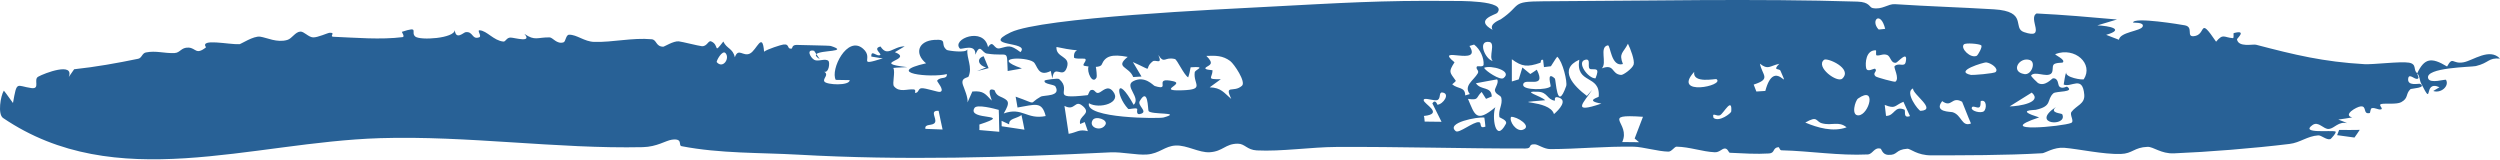
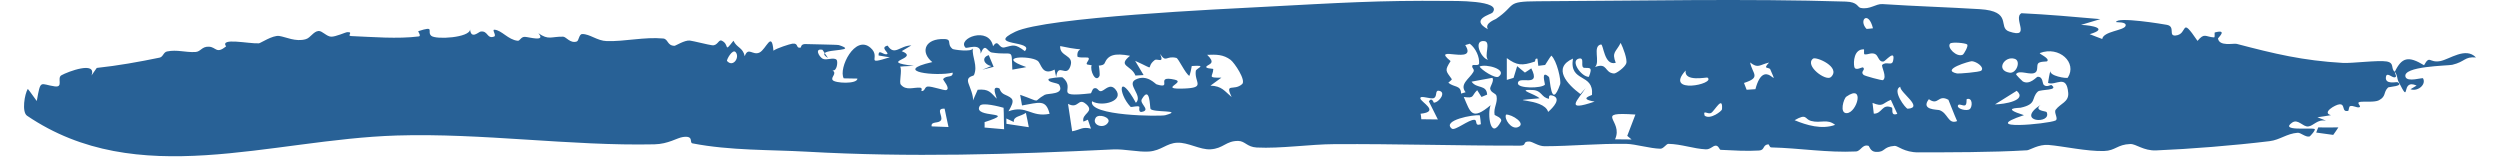
- <svg xmlns="http://www.w3.org/2000/svg" width="204" height="13" viewBox="0 0 204 13" fill="none">
+ <svg xmlns="http://www.w3.org/2000/svg" width="160" height="10" viewBox="0 0 204 13" fill="none">
  <path d="M125.939 0.105C134.21 0.072 143.265 -0.129 151.569 0.132C152.588 0.164 152.519 0.6 152.805 0.658C153.587 0.817 154.057 0.302 154.627 0.34C157.398 0.522 159.989 0.596 162.707 0.761C165.507 0.931 164.183 2.288 165.155 2.619C167.056 3.266 165.439 1.497 166.187 1.099C168.366 1.205 170.564 1.397 172.747 1.591C172.214 1.756 171.681 1.918 171.142 2.071C172.094 2.108 173.455 2.381 171.862 2.843C172.214 2.971 172.543 3.12 172.905 3.244C173.004 2.6 174.688 2.548 174.842 2.166C174.996 1.784 174.049 1.871 174.055 1.838C174.118 1.362 178.003 2.013 178.283 2.066C179.024 2.207 178.374 3.006 179.004 2.954C180.088 2.866 179.366 1.241 180.833 3.402C181.417 2.7 181.468 3.064 182.207 3.113C182.304 3.119 182.228 2.713 182.271 2.702C183.39 2.4 182.53 3.156 182.536 3.197C182.637 3.893 183.838 3.583 184.091 3.65C187.264 4.481 189.589 5.044 192.937 5.236C193.661 5.277 195.865 4.995 196.566 5.113C197.257 5.23 196.886 5.731 197.248 5.972C197.827 4.766 198.38 4.633 199.681 5.428C200.165 4.548 200.103 5.258 201.031 5.082C201.804 4.936 203.15 3.881 204 4.78C203.025 4.698 203.126 5.13 202.029 5.391C201.664 5.477 197.854 5.496 198.138 6.395C198.286 6.863 199.548 6.433 199.597 6.519C199.881 7.023 199.176 7.642 198.552 7.425C198.707 7.323 198.895 7.22 199.062 7.118C197.66 6.489 198.624 8.906 197.558 6.794C197.426 6.535 197.477 6.265 197.26 5.989C197.215 6.103 197.481 6.385 197.252 6.436C197.019 6.487 196.575 5.951 196.509 6.403C196.41 7.06 197.378 6.801 197.451 6.839C197.451 6.835 197.452 6.831 197.453 6.827C198.097 7.176 196.752 7.216 196.688 7.278C196.272 7.687 196.556 8.002 195.932 8.34C195.576 8.533 194.669 8.419 194.334 8.482C194.002 8.545 194.519 8.856 194.295 8.923C194.071 8.989 193.793 8.753 193.53 8.831C193.418 8.865 193.423 9.211 193.369 9.223C192.785 9.357 193.168 8.636 192.639 8.68C192.296 8.709 191.146 9.381 191.939 9.581C191.557 9.651 191.186 9.702 190.806 9.757C191.046 9.86 191.293 9.93 191.526 10.051C190.812 9.886 190.49 10.479 190.042 10.523C189.595 10.567 189.194 9.855 188.701 10.203C187.651 10.941 190.252 10.6 190.575 10.732C190.701 10.784 190.218 11.341 190.143 11.357C189.813 11.427 189.422 11.028 189.167 11.046C188.254 11.113 187.696 11.639 186.826 11.745C183.865 12.106 180.191 12.399 177.386 12.514C176.341 12.556 175.712 11.965 175.243 11.982C174.146 12.021 174.012 12.537 173.055 12.564C171.631 12.606 169.624 12.156 168.436 12.059C167.613 11.993 166.867 12.492 166.653 12.504C163.679 12.683 160.06 12.671 157.594 12.677C156.435 12.68 155.884 12.12 155.645 12.136C154.616 12.206 154.892 12.685 154.058 12.637C153.607 12.611 153.522 12.151 153.462 12.133C152.931 11.981 152.825 12.582 152.411 12.602C150.028 12.716 147.732 12.322 145.372 12.265C145.201 12.26 145.216 11.994 145.105 12.008C144.629 12.073 144.85 12.492 144.353 12.523C143.318 12.588 142.255 12.519 141.157 12.466C141.049 12.46 141 12.118 140.751 12.118C140.502 12.118 140.313 12.442 139.922 12.424C138.901 12.377 137.893 11.989 136.811 11.968C136.632 11.965 136.41 12.377 136.142 12.373C135.299 12.359 134.052 11.985 133.33 11.971C130.949 11.929 128.752 12.163 126.509 12.166C125.981 12.166 125.514 11.784 125.24 11.775C124.622 11.756 125.088 12.117 124.462 12.118C119.345 12.127 114.208 11.963 109.031 11.992C106.998 12.002 104.523 12.376 102.558 12.273C101.741 12.229 101.593 11.73 101.015 11.725C99.984 11.719 99.797 12.359 98.71 12.423C97.842 12.473 96.847 11.834 95.945 11.874C95.042 11.913 94.625 12.533 93.588 12.608C92.734 12.668 91.542 12.387 90.612 12.432C82.09 12.851 73.698 13.105 65.124 12.62C62.099 12.449 58.742 12.538 55.615 11.928C55.322 11.871 55.771 11.272 54.829 11.398C54.324 11.466 53.617 11.982 52.448 12.008C45.496 12.159 38.081 11.055 31.013 11.274C20.424 11.603 9.451 15.865 0.25 9.628C-0.201 9.322 0.044 7.821 0.314 7.395C0.565 7.699 0.797 8.061 1.06 8.405C1.39 6.53 1.332 7.018 2.558 7.187C3.312 7.291 2.71 6.489 3.112 6.261C3.633 5.967 6.081 5.041 5.611 6.283C5.762 6.068 5.902 5.861 6.05 5.651C7.823 5.462 9.545 5.152 11.278 4.795C11.578 4.733 11.591 4.343 11.901 4.281C12.732 4.111 13.391 4.367 14.247 4.328C14.712 4.307 14.777 3.856 15.386 3.885C15.994 3.914 15.981 4.522 16.811 3.861C16.27 3.098 18.683 3.652 19.541 3.605C19.666 3.599 20.687 2.914 21.23 2.992C21.775 3.07 22.602 3.507 23.444 3.259C23.839 3.142 24.078 2.609 24.505 2.578C24.804 2.557 25.164 3.031 25.543 3.051C25.923 3.071 26.743 2.681 26.894 2.675C27.436 2.649 26.838 2.983 27.209 3C29.001 3.075 31.082 3.254 32.849 3.03C33.066 3.002 32.766 2.61 32.795 2.596C34.269 2.114 33.482 2.626 33.88 2.978C34.266 3.318 37.088 3.133 37.109 2.45C37.196 3.305 37.823 2.652 37.986 2.627C38.62 2.53 38.496 3.27 39.111 3.041C39.336 2.957 38.897 2.457 39.139 2.472C39.739 2.508 40.278 3.312 41.075 3.392C41.268 3.412 41.331 3.054 41.673 3.066C42.016 3.079 43.453 3.516 42.79 2.762C43.661 3.366 43.837 3.034 44.85 3.051C45.107 3.056 45.438 3.633 45.984 3.454C46.169 3.394 46.164 2.837 46.442 2.833C47.078 2.821 47.677 3.397 48.485 3.419C49.995 3.463 51.602 3.059 53.176 3.203C53.603 3.242 53.497 3.801 54.119 3.812C54.21 3.812 54.96 3.329 55.39 3.374C55.648 3.401 56.989 3.741 57.26 3.768C57.707 3.812 57.787 3.272 58.032 3.377C58.74 3.682 58.172 4.478 59.024 3.389C59.304 3.993 59.802 3.932 59.962 4.675C60.252 3.861 60.627 4.643 61.19 4.371C61.752 4.098 62.213 2.521 62.349 4.218C62.612 4.011 63.731 3.659 63.919 3.634C64.476 3.561 64.178 4.03 64.598 3.967C64.672 3.956 64.595 3.635 65.069 3.667C65.38 3.688 67.661 3.708 67.797 3.752C69.351 4.254 66.951 4.07 66.614 4.417C66.555 4.326 66.496 4.235 66.433 4.145C65.746 3.993 66.137 4.718 66.449 4.886C66.76 5.055 67.342 4.732 67.6 4.97C67.729 5.089 67.649 5.959 67.26 5.854C67.677 6.121 67.107 6.404 67.272 6.656C67.453 6.932 69.328 7.017 69.338 6.538C68.988 6.521 68.552 6.537 68.198 6.518C67.735 5.685 69.141 2.842 70.431 3.978C71.367 4.8 69.825 5.453 72.038 4.763C71.698 4.73 71.41 4.652 71.101 4.617C71.068 3.993 71.57 4.68 71.828 4.481C71.953 4.384 71.187 3.942 71.852 3.795C72.424 4.687 72.864 3.789 73.823 3.779C73.556 3.938 73.289 4.096 73.023 4.256C74.644 4.903 70.879 5.117 74.031 5.479C73.651 5.508 73.274 5.5 72.893 5.544C73.078 5.872 72.782 6.833 72.947 7.037C73.381 7.57 74.023 7.249 74.552 7.295C74.784 7.315 74.64 7.575 74.659 7.576C74.977 7.605 74.906 7.224 75.185 7.2C75.535 7.17 76.546 7.54 76.71 7.498C77.134 7.39 76.428 6.639 76.469 6.583C76.739 6.219 77.291 6.521 77.263 6.045C75.933 6.372 72.103 5.952 75.568 5.165C74.613 4.396 74.889 3.336 76.263 3.253C77.399 3.183 76.666 3.608 77.257 4.075C77.334 4.133 78.855 4.356 78.933 4.026C78.872 4.787 79.368 5.46 79.035 6.245C78.987 6.36 78.362 6.315 78.58 6.945C78.689 7.262 79.002 7.952 78.951 8.355C79.08 8.075 79.214 7.759 79.344 7.467C80.28 7.385 80.413 7.687 80.925 8.21C80.901 7.992 80.429 7.074 81.147 7.353C81.183 7.37 81.215 7.699 81.58 7.863C82.317 8.19 82.471 8.292 81.905 9.259C83.432 8.708 83.761 9.785 85.327 9.47C85.016 8.227 84.465 8.535 83.031 8.774C82.969 8.479 82.94 8.186 82.876 7.887C84.784 8.557 83.841 8.489 84.922 7.889C85.187 7.742 86.598 7.899 86.127 7.062C86.016 6.865 85.139 6.888 85.24 6.577C85.259 6.518 86.325 6.368 86.419 6.448C87.598 7.438 85.491 8.128 88.738 7.767C88.827 7.757 88.859 7.395 89.034 7.345C89.362 7.251 89.366 7.67 89.66 7.573C89.954 7.476 90.361 6.912 90.802 7.433C91.61 8.383 89.705 8.929 88.857 8.425C88.513 9.666 94.573 9.693 94.949 9.587C96.588 9.124 93.86 9.391 93.719 9.047C93.661 8.902 93.69 7.056 92.999 8.254C92.795 8.609 93.649 9.076 93.139 9.272C92.63 9.467 92.832 8.924 92.795 8.886C92.668 8.756 92.126 8.958 92.055 8.881C90.974 7.712 91.073 5.945 92.507 8.555C93.131 7.965 91.698 7.024 92.474 6.624C93.418 6.138 94.106 6.979 94.225 7.017C95.647 7.466 94.007 6.237 95.744 6.63C96.711 6.848 94.297 7.447 96.505 7.367C98.353 7.299 97.355 6.871 97.49 5.899C97.521 5.671 98.534 5.393 97.155 5.493C97.116 5.746 97.042 6.08 96.955 6.313C96.617 6.128 96.053 4.861 95.873 4.817C94.996 4.606 95.038 5.264 94.521 4.489C94.89 5.336 94.289 4.826 94.063 5.005C93.225 5.664 94.324 5.909 92.443 5.062C92.688 5.459 92.91 5.849 93.147 6.245C92.921 6.258 92.696 6.272 92.47 6.286C92.133 5.411 90.935 5.523 92.02 4.642C90.715 4.392 90.187 4.583 89.901 5.263C89.847 5.393 89.651 5.445 89.42 5.458C89.464 5.649 89.52 6.241 89.483 6.313C89.159 6.951 88.655 5.849 88.827 5.428C88.665 5.408 88.538 5.385 88.493 5.374C88.207 5.309 88.767 4.929 88.535 4.798C88.459 4.756 87.655 4.839 87.639 4.684C87.542 3.693 88.866 4.408 86.207 3.832C86.143 4.734 87.378 4.536 87.061 5.494C86.72 6.524 86.026 5.143 85.874 6.406C85.818 6.198 85.793 6.025 85.744 5.789C84.668 6.339 84.654 5.287 84.325 5.055C83.687 4.601 80.753 4.669 83.388 5.581C83.002 5.672 82.609 5.714 82.226 5.794C82.138 3.908 82.372 4.659 80.525 4.371C80.119 4.307 79.987 3.477 79.588 4.463C79.642 3.496 78.439 4.08 78.327 3.963C77.607 3.2 80.28 2.138 80.623 3.847C81.074 3.182 81.072 4.061 81.576 3.945C82.304 3.776 82.405 3.605 83.269 4.254C84.119 3.34 79.94 3.852 82.473 2.639C85.007 1.425 99.762 0.749 103.204 0.567C109.44 0.238 112.718 0.023 118.32 0.077C118.872 0.082 123.043 -0.006 122.176 1.051C122.052 1.202 120.258 1.604 121.797 2.434C121.483 1.944 122.388 1.626 122.464 1.575C124.205 0.404 123.197 0.117 125.939 0.105ZM134.066 9.53C130.488 9.289 133.116 9.995 132.373 11.59C132.832 11.595 133.29 11.599 133.749 11.604C133.628 11.504 133.509 11.404 133.389 11.304C133.388 11.304 133.388 11.304 133.387 11.304C133.613 10.713 133.84 10.121 134.066 9.53ZM192.554 10.598C192.415 10.808 192.277 11.018 192.125 11.224C191.653 11.159 191.182 11.095 190.709 11.029C190.766 10.887 190.82 10.743 190.876 10.6C191.436 10.606 191.993 10.613 192.554 10.598ZM88.356 8.656C87.687 8.072 87.748 9.114 86.859 8.639C86.967 9.408 87.088 10.16 87.203 10.921C87.88 10.808 88.034 10.515 88.769 10.703C88.683 10.456 88.596 10.208 88.512 9.959C88.39 10.012 88.26 10.072 88.141 10.119C87.952 9.428 89.127 9.325 88.359 8.655C88.358 8.655 88.357 8.656 88.356 8.656ZM81.498 8.966C81.138 8.866 79.712 8.489 79.518 8.808C78.858 9.887 82.881 9.202 79.916 10.162C79.93 10.314 79.916 10.462 79.916 10.612C80.457 10.665 80.996 10.711 81.541 10.753C81.512 10.156 81.531 9.566 81.498 8.966ZM121.125 9.596C120.572 9.513 117.935 10.021 118.794 10.705C119.047 10.905 120.225 9.927 120.672 9.969C120.962 9.997 120.637 10.533 121.209 10.336C121.184 10.1 121.168 9.837 121.123 9.598C121.124 9.597 121.124 9.597 121.125 9.596ZM122.162 6.476C121.59 6.571 121.011 6.692 120.435 6.794C120.855 7.405 121.682 7.012 121.73 7.872C121.573 7.937 121.417 8.002 121.26 8.067C121.139 7.879 121.02 7.691 120.902 7.503C120.407 7.97 120.707 8.202 119.786 8.067C120.343 9.367 120.446 10.065 122.022 8.75C121.725 9.455 122.005 11.752 122.878 10.111C123.042 9.806 122.359 9.602 122.351 9.554C122.246 8.95 122.625 8.565 122.512 7.995C122.462 7.737 122.046 7.741 121.983 7.383C121.955 7.209 122.35 6.711 122.162 6.476ZM123.302 9.535C123.125 9.901 123.73 10.768 124.256 10.592C125.075 10.319 123.783 9.494 123.302 9.535ZM192.557 10.597C192.556 10.597 192.555 10.598 192.554 10.598C192.555 10.597 192.555 10.596 192.556 10.595C192.556 10.596 192.557 10.596 192.557 10.597ZM83.354 9.389C82.93 9.699 82.302 9.654 82.349 10.148C82.143 10.051 81.934 9.955 81.728 9.858C81.73 10.007 81.734 10.156 81.736 10.303C82.356 10.395 82.975 10.488 83.596 10.582C83.518 10.185 83.446 9.786 83.354 9.389ZM76.593 9.043C75.813 8.993 76.467 9.665 76.296 9.989C76.125 10.314 75.43 10.05 75.512 10.515C75.971 10.533 76.45 10.552 76.915 10.568C76.792 10.062 76.707 9.546 76.592 9.043C76.592 9.043 76.593 9.043 76.593 9.043ZM148.668 10.059C148.139 9.913 148.355 9.401 147.31 10.001C147.311 10.001 147.311 10.001 147.312 10.001C148.306 10.421 149.586 10.795 150.683 10.389C150.012 9.848 149.5 10.286 148.668 10.059ZM90.207 10.169C90.43 9.763 89.39 9.424 89.16 9.801C88.789 10.412 89.867 10.786 90.207 10.169ZM170.041 6.46C170.846 5.209 169.321 3.805 167.723 4.411C167.585 4.464 168.616 4.862 168.311 5.106C168.28 5.13 167.714 5.1 167.574 5.274C167.434 5.449 167.581 5.854 167.351 6.023C166.949 6.32 166.038 5.77 165.737 6.16C165.697 6.212 166.262 6.753 166.297 6.774C166.877 7.102 167.435 6.394 167.525 6.389C167.986 6.365 167.916 6.92 168.033 7.05C168.253 7.295 168.64 7.05 168.667 7.068C169.367 7.555 167.768 7.416 167.552 7.616C166.971 8.156 167.509 8.658 166.114 8.962C165.982 8.991 164.396 8.959 166.394 9.58C162.471 10.875 168.366 10.316 169.006 10.031C169.301 9.899 168.854 9.37 169.033 9.132C169.442 8.588 170.138 8.492 170.076 7.725C169.942 6.111 169.027 7.168 168.397 6.897C168.463 6.547 168.488 6.205 168.611 5.862C168.422 6.323 169.983 6.554 170.041 6.463C170.041 6.462 170.041 6.461 170.041 6.46ZM160.108 8.303C159.227 7.816 159.289 8.835 158.482 8.252C157.77 9.167 159.174 9.105 159.338 9.157C160.085 9.387 160.067 10.382 160.832 10.076C160.569 9.487 160.355 8.893 160.108 8.303ZM167.774 8.723C167.185 9.238 168.239 9.23 168.282 9.328C168.748 10.374 165.589 10.171 167.774 8.723ZM117.692 7.548C117.392 7.513 117.582 8.006 117.318 8.152C117.053 8.299 116.149 7.877 116.172 8.184C116.195 8.492 117.852 9.29 116.189 9.463C116.245 9.636 116.226 9.765 116.253 9.921C116.711 9.925 117.172 9.933 117.629 9.938C117.378 9.44 117.121 8.917 116.88 8.436C117.137 8.041 117.281 8.548 117.295 8.548C117.295 8.548 117.295 8.547 117.295 8.547C117.773 8.507 118.364 7.625 117.692 7.548ZM141.27 9.097C141.36 7.861 140.653 9.242 140.364 9.395C140.074 9.547 139.675 9.09 139.825 9.622C140.294 9.989 141.26 9.235 141.27 9.096C141.27 9.096 141.27 9.097 141.27 9.097ZM155.32 8.305C154.581 8.605 154.698 8.927 153.794 8.56C153.83 8.859 153.865 9.164 153.9 9.458C154.617 9.464 154.567 8.597 155.398 8.946C155.534 9.003 155.242 9.696 155.857 9.473C155.678 9.104 155.497 8.693 155.32 8.305ZM151.658 9.413C152.507 9.367 153.179 6.95 151.617 8.04C151.386 8.203 151.02 9.448 151.658 9.413ZM125.516 7.487C124.073 7.417 125.713 7.807 126.088 8.178C122.729 8.476 126.468 8.077 126.803 9.312C127.213 8.961 127.981 8.156 127.128 7.94C126.772 7.851 126.902 8.219 126.88 8.217C126.225 8.126 126.304 7.524 125.516 7.487ZM161.64 8.244C161.585 8.262 161.67 8.679 161.497 8.762C161.324 8.845 160.931 8.553 160.892 8.809C160.854 9.067 161.641 9.267 161.882 9.079C162.124 8.89 162.132 8.083 161.64 8.244ZM156.102 7.215C155.381 7.516 156.56 9.053 156.717 9.046C158.094 8.965 156.061 7.702 156.102 7.215ZM128.867 4.875C127.128 5.656 128.4 7.013 129.49 7.826C129.634 7.661 129.781 7.496 129.923 7.332C129.269 8.336 128.124 9.328 130.673 8.453C129.278 8.217 130.446 7.947 130.455 7.89C130.608 6.046 128.542 6.903 128.869 4.875C128.868 4.875 128.868 4.875 128.867 4.875ZM163.984 8.683C164.741 8.677 166.709 8.358 165.791 7.555C165.188 7.931 164.587 8.307 163.984 8.683ZM100.391 4.983C99.772 4.524 99.202 4.532 98.439 4.562C99.126 5.231 98.674 5.307 98.443 5.471C98.091 5.718 98.942 5.698 98.945 5.743C98.929 6.378 98.387 6.477 99.622 6.461C99.316 6.683 99.015 6.906 98.71 7.126C99.651 7.154 99.873 7.569 100.47 8.075C99.89 6.838 100.654 7.613 101.346 6.997C101.692 6.689 100.705 5.218 100.388 4.983C100.389 4.983 100.39 4.983 100.391 4.983ZM127.07 4.627C126.891 4.85 126.727 5.151 126.554 5.406C126.365 5.43 126.176 5.452 125.987 5.476C125.964 5.279 125.944 5.073 125.917 4.883C125.668 4.826 125.765 5.1 125.691 5.126C125.691 5.125 125.691 5.124 125.691 5.123C124.631 5.487 124.197 5.446 123.367 4.836C123.367 5.44 123.367 6.044 123.367 6.648C123.554 6.59 123.742 6.534 123.929 6.478C124.028 6.154 124.128 5.829 124.227 5.505C124.443 5.683 124.657 5.861 124.873 6.04C125.046 5.923 125.254 5.801 125.403 5.687C126.265 7.375 124.307 6.228 124.289 6.929C124.277 7.379 126.25 7.359 126.534 7.049C126.575 7.003 126.149 5.746 126.87 6.401C126.983 6.504 127.023 9.223 127.801 7.022C127.912 6.709 127.525 5.02 127.07 4.627ZM119.907 3.75C121.016 5.49 116.923 3.65 118.689 5.082C118.185 5.881 118.279 5.87 118.786 6.58C118.831 6.643 118.48 6.863 118.51 6.891C118.985 7.282 119.557 7.074 119.561 7.786C119.689 7.748 119.81 7.714 119.938 7.676C119.403 7.006 120.254 6.556 120.583 5.99C120.732 5.734 120.388 5.655 120.514 5.431C120.561 5.349 121.041 5.512 121.061 5.278C121.102 4.747 120.8 4.03 120.288 3.638C120.288 3.638 120.288 3.637 120.288 3.637C120.16 3.672 120.035 3.714 119.907 3.75ZM143.609 5.195C143.798 6.157 144.555 6.432 143.101 6.902C143.173 7.091 143.247 7.279 143.319 7.468C143.564 7.452 143.802 7.435 144.051 7.42C144.798 4.587 146.161 7.784 145.288 5.775C145.193 5.557 144.611 5.801 145.185 5.208C145.184 5.207 145.184 5.207 145.183 5.206C144.382 5.388 144.281 5.729 143.609 5.195ZM138.245 5.866C136.397 7.889 140.799 6.994 140.064 6.457C139.998 6.409 138.101 6.844 138.245 5.866ZM153.077 4.105C152.248 4.07 152.193 5.161 152.277 5.555C152.361 5.949 152.934 5.55 153.009 5.612C153.25 5.817 152.738 5.952 153.051 6.233C153.155 6.324 154.598 6.713 154.665 6.666C155.032 6.405 154.495 5.504 154.6 5.401C154.942 5.063 155.407 5.532 155.507 5.053C155.72 4.031 154.854 5.104 154.707 5.121C154.266 5.17 154.304 4.595 153.973 4.479C153.643 4.364 153.427 4.561 153.135 4.521C153.038 4.507 153.119 4.109 153.077 4.105ZM150.337 6.41C151.202 5.584 149.095 4.685 148.845 4.878C148.11 5.453 149.923 6.804 150.337 6.41ZM122.684 6.375C123.475 5.776 121.631 5.291 121.104 5.532C121.202 5.781 122.411 6.581 122.684 6.375ZM129.35 4.878C128.622 5.065 129.587 6.414 130.194 6.393C130.55 5.506 130.215 5.682 129.818 5.646C129.422 5.609 129.917 4.733 129.35 4.878ZM162.065 5.091C161.908 5.077 159.378 5.81 160.832 6.115C160.943 6.137 162.714 6.008 162.848 5.872C163.118 5.596 162.47 5.131 162.065 5.091ZM132.84 3.568C132.455 4.336 132.076 4.325 132.43 5.226C132.43 5.226 132.431 5.226 132.431 5.226C131.457 5.502 131.414 3.659 131.203 3.699C130.468 3.837 131.165 5.148 130.704 5.579C131.776 5.174 131.468 6.059 132.284 6.115C132.466 6.127 133.198 5.599 133.305 5.27C133.412 4.94 133.038 3.954 132.84 3.568ZM165.639 4.9C164.785 4.606 164.003 5.849 165.188 6.046C165.766 6.144 166.161 5.079 165.639 4.9ZM80.266 4.589C80.397 4.915 80.531 5.239 80.671 5.562C80.356 5.641 80.041 5.722 79.725 5.802C79.975 5.699 80.224 5.597 80.475 5.496C79.883 5.382 79.613 4.789 80.265 4.589C80.265 4.589 80.266 4.589 80.266 4.589ZM59.209 4.341C58.944 4.027 58.423 4.999 58.489 5.074C58.987 5.639 59.576 4.776 59.209 4.341ZM121.514 3.422C120.53 3.287 121.207 4.867 121.81 4.975C121.441 4.673 122.072 3.5 121.514 3.422ZM66.614 4.417C66.703 4.553 66.792 4.689 66.891 4.825C66.579 4.636 66.526 4.509 66.614 4.417ZM161.663 3.695C161.513 3.574 160.402 3.474 160.252 3.624C159.941 3.939 160.807 4.812 161.317 4.544C161.373 4.515 161.812 3.817 161.661 3.695C161.661 3.695 161.662 3.695 161.663 3.695ZM78.936 3.983C78.937 3.999 78.936 4.013 78.933 4.026C78.934 4.012 78.934 3.998 78.936 3.983ZM37.1 2.377C37.106 2.402 37.11 2.426 37.109 2.45C37.107 2.427 37.102 2.403 37.1 2.377ZM153.83 2.354C153.46 0.848 152.608 1.649 153.281 2.393C153.319 2.433 153.74 2.351 153.83 2.354Z" fill="#286196" />
</svg>
